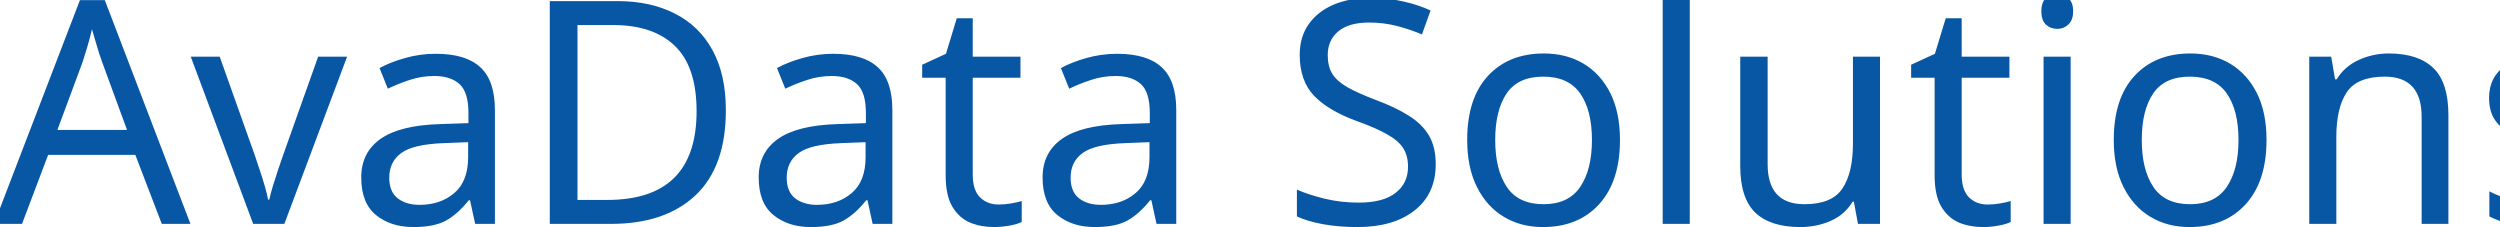
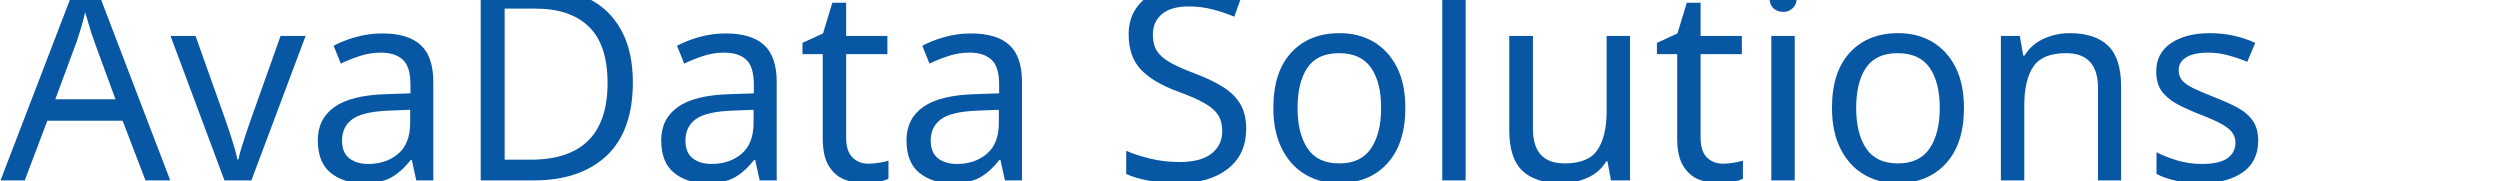
- <svg xmlns="http://www.w3.org/2000/svg" height="22.422" width="247.866" viewBox="0 0 247.866 22.422" version="1.1" id="svg25">
-   <g transform="translate(-1470.566,-1.345609)" id="g16" style="fill:#0757a5;fill-opacity:1">
-     <text transform="scale(0.9932021,1.006844)" id="text844" y="23.381" x="1480.031" style="font-style:normal;font-weight:normal;font-size:30.734px;line-height:1.25;font-family:sans-serif;fill:#000000;fill-opacity:1;stroke:none;stroke-width:0.768" xml:space="preserve">
-       <tspan style="font-style:normal;font-variant:normal;font-weight:normal;font-stretch:normal;font-family:Bahnschrift;-inkscape-font-specification:Bahnschrift;fill:#0757a5;fill-opacity:1;stroke-width:0.768" y="23.381" x="1480.031" id="tspan842">AvaData Solutions</tspan>
+ <svg xmlns="http://www.w3.org/2000/svg" id="svg25" version="1.1" viewBox="0 0 286.886 20.7" width="286.886" height="20.7">
+   <g style="fill:#0757a5;fill-opacity:1" id="g16" transform="translate(-1469.91,-2.841445)">
+     <text xml:space="preserve" style="font-style:normal;font-weight:normal;font-size:30.734px;line-height:1.25;font-family:sans-serif;fill:#000000;fill-opacity:1;stroke:none;stroke-width:0.768" x="1480.031" y="23.381" id="text844" transform="scale(0.9932021,1.006844)">
+       <tspan id="tspan842" x="1480.031" y="23.381" style="font-style:normal;font-variant:normal;font-weight:normal;font-stretch:normal;font-family:Monofett;-inkscape-font-specification:Monofett;fill:#0757a5;fill-opacity:1;stroke-width:0.768">AvaData Solutions</tspan>
    </text>
-     <text style="font-style:normal;font-weight:normal;font-size:40px;line-height:1.25;font-family:sans-serif;white-space:pre;shape-inside:url(#rect863);fill:#000000;fill-opacity:1;stroke:none;" id="text861" xml:space="preserve" />
+     <text xml:space="preserve" id="text861" style="font-style:normal;font-weight:normal;font-size:40px;line-height:1.25;font-family:sans-serif;white-space:pre;shape-inside:url(#rect863);fill:#000000;fill-opacity:1;stroke:none;" />
  </g>
  <defs id="defs23">
-     <rect id="rect863" height="42.909" width="211.606" y="-4.996" x="1462.947" />
+     <rect x="1462.947" y="-4.996" width="211.606" height="42.909" id="rect863" />
  </defs>
</svg>
